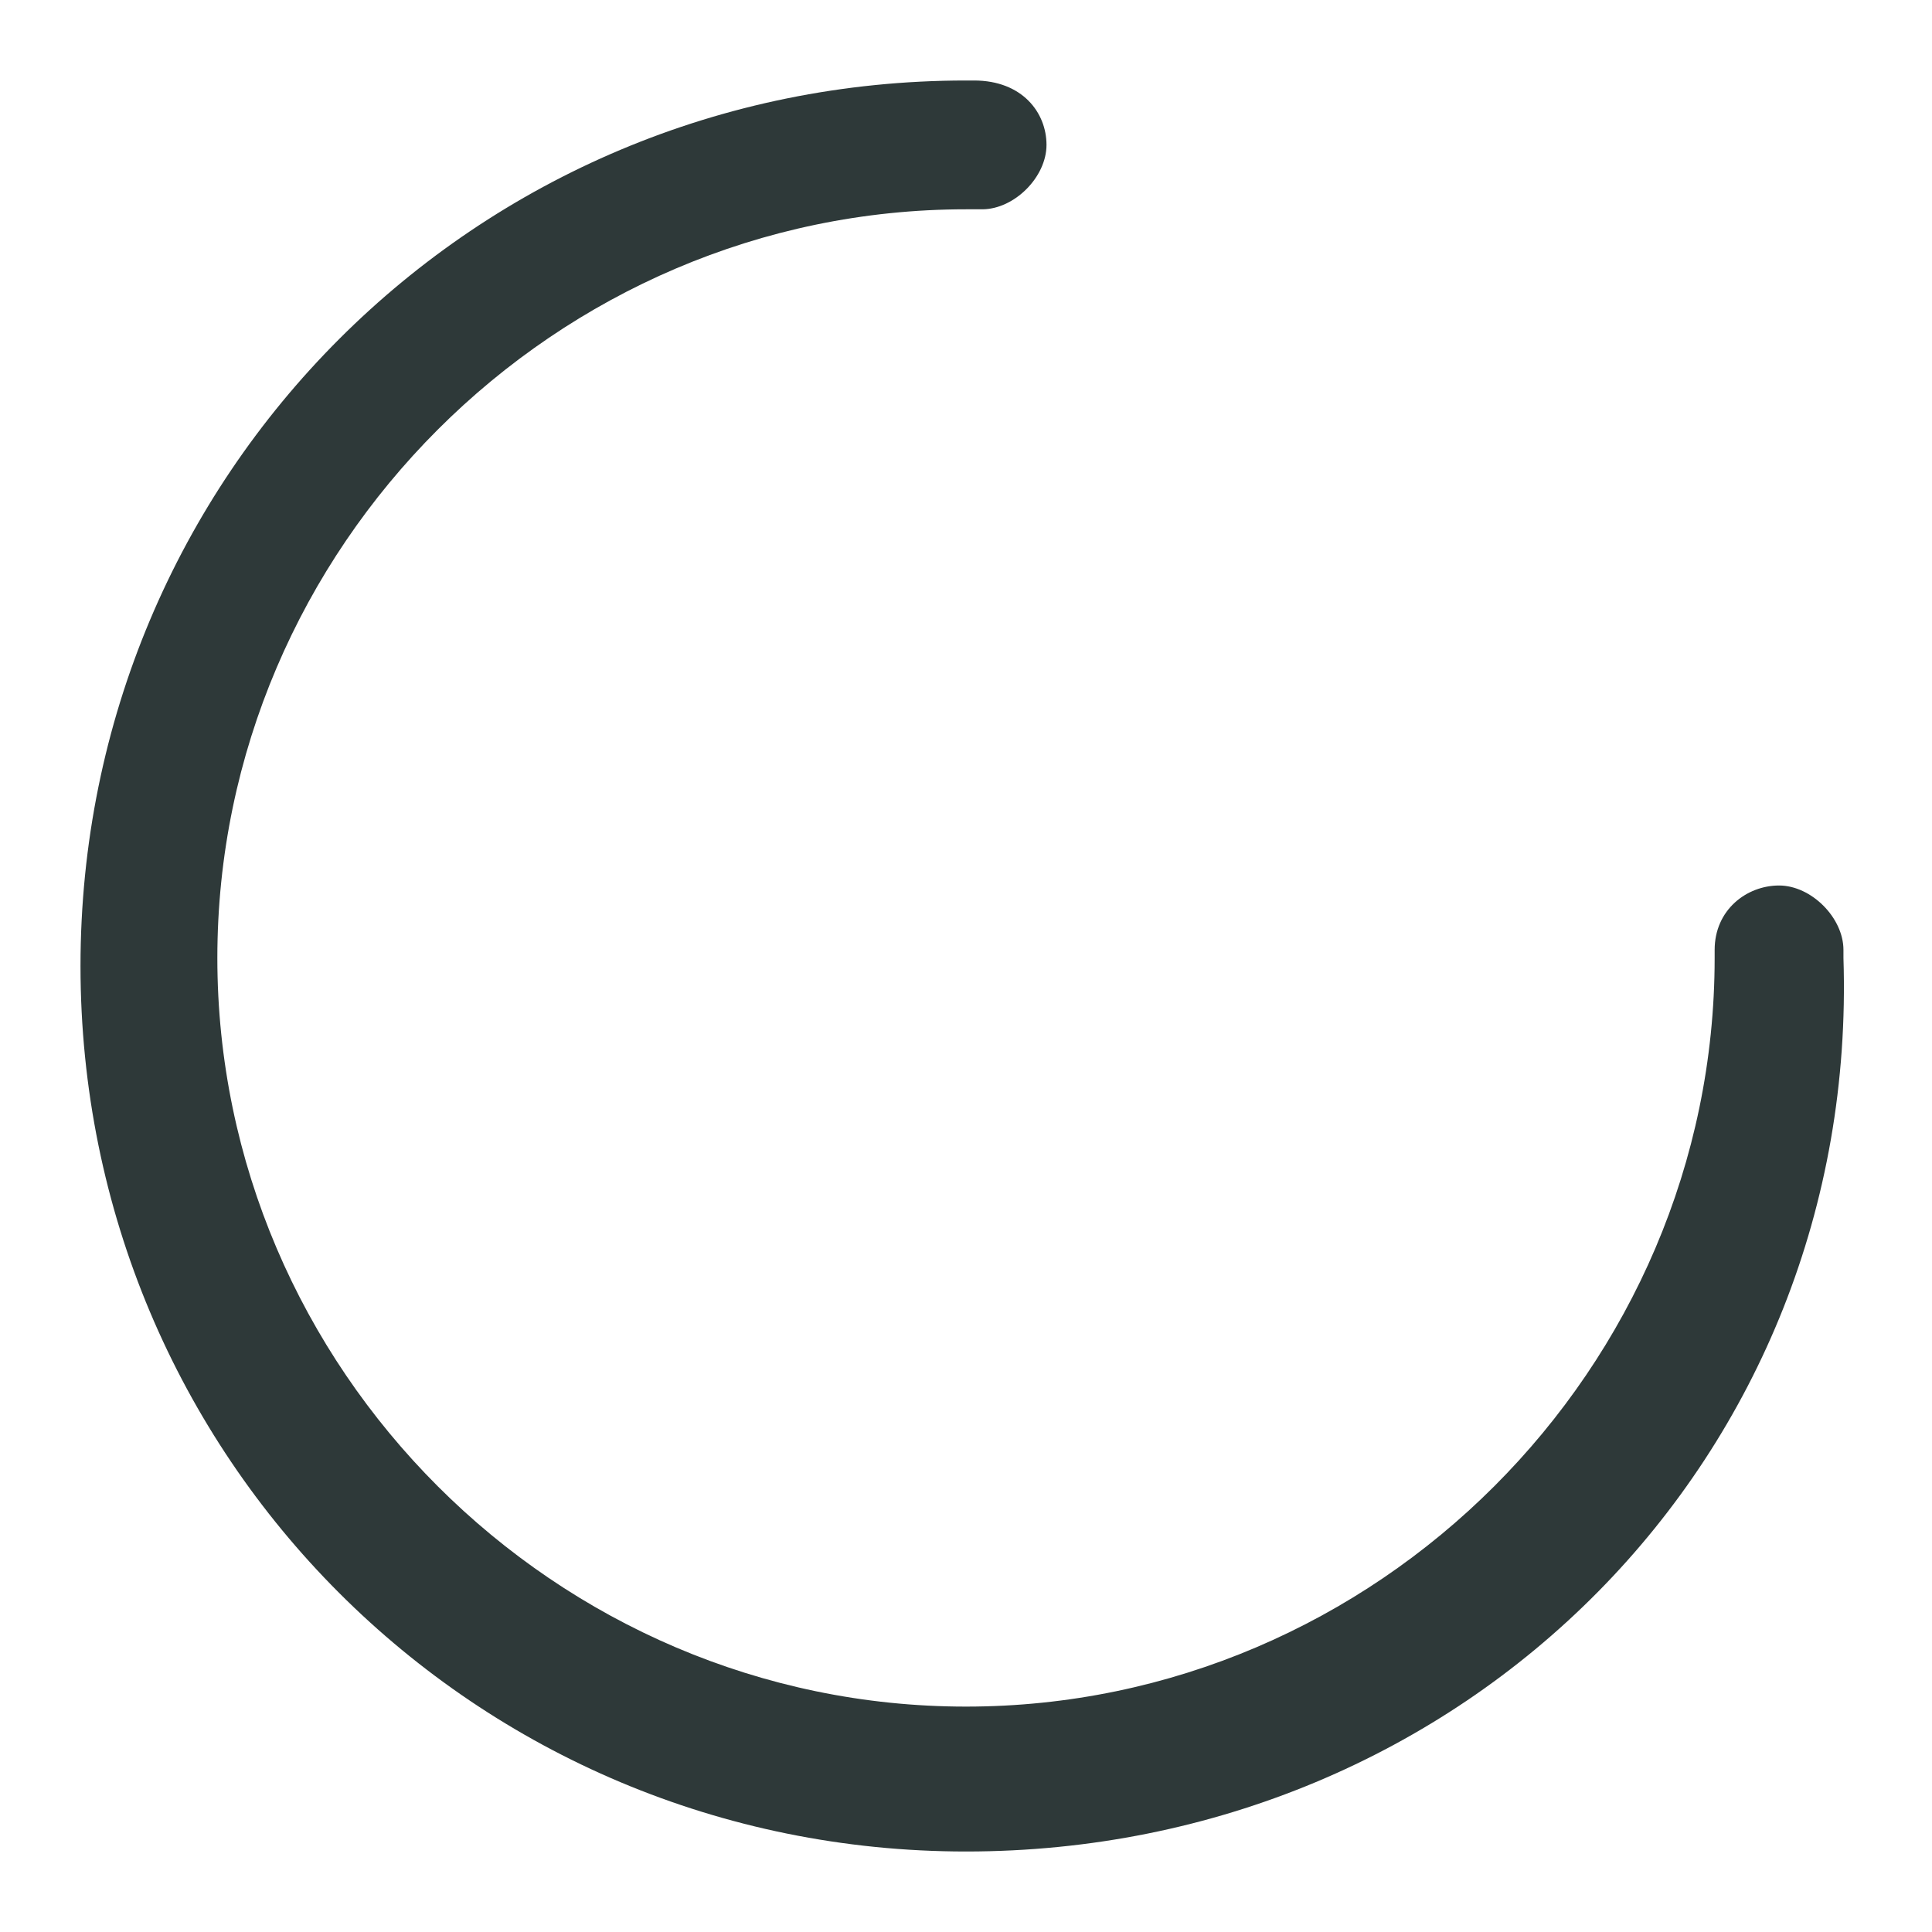
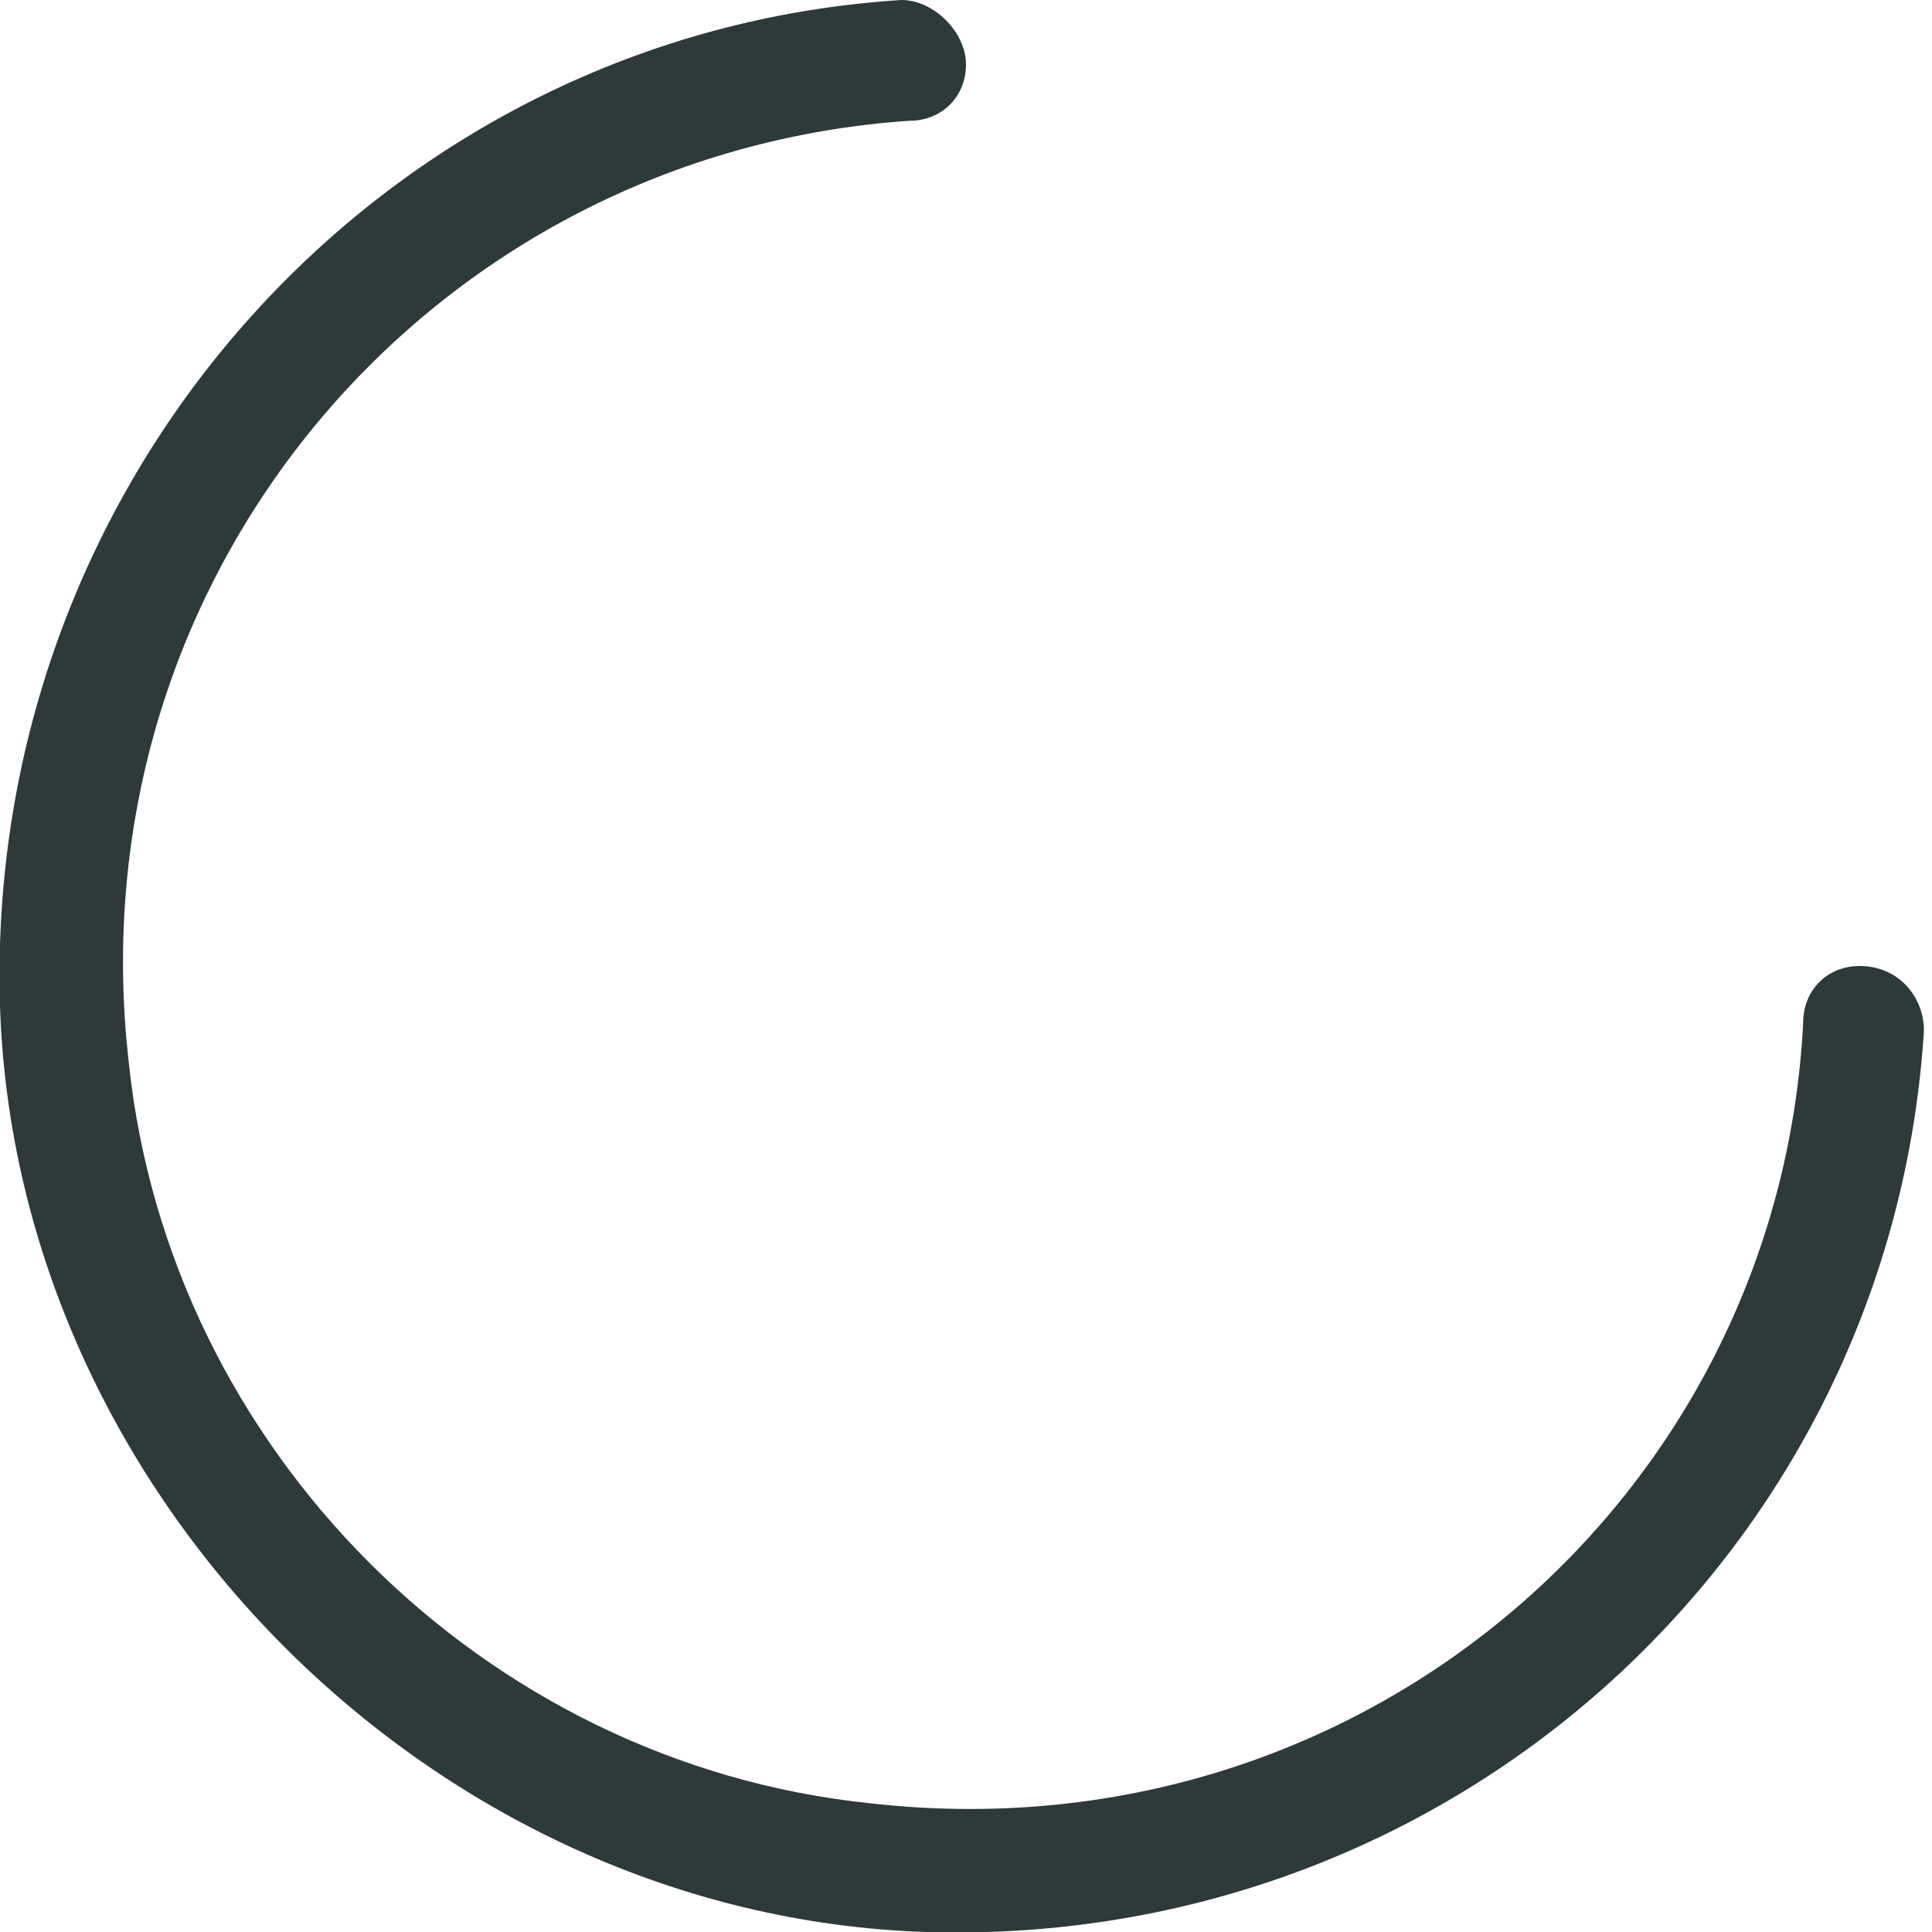
<svg xmlns="http://www.w3.org/2000/svg" viewBox="0 0 24 24">
-   <path d="M12 23C5.9 23 1 18.1 1 12S5.9 1 12 1h.1c.6 0 .9.4.9.8s-.4.8-.8.8H12c-5.1 0-9.3 4.2-9.3 9.3s4.2 9.3 9.3 9.3 9.3-4.2 9.3-9.3v-.1c0-.5.4-.8.8-.8s.8.4.8.8v.1C23.1 18.1 18.2 23 12 23z" fill="#2e3939" />
+   <path d="M10.8 22.4C6 21.9 2.1 18 1.6 13.2.9 7.1 5.4 1.9 11.3 1.5c.4 0 .7-.3.7-.7 0-.4-.4-.8-.8-.8C4.8.4-.2 5.9 0 12.5.2 18.6 5.4 23.8 11.5 24c6.6.2 12-4.8 12.4-11.2 0-.4-.3-.8-.8-.8-.4 0-.7.3-.7.7-.3 5.9-5.5 10.4-11.6 9.7z" fill="#2e3939" />
</svg>
